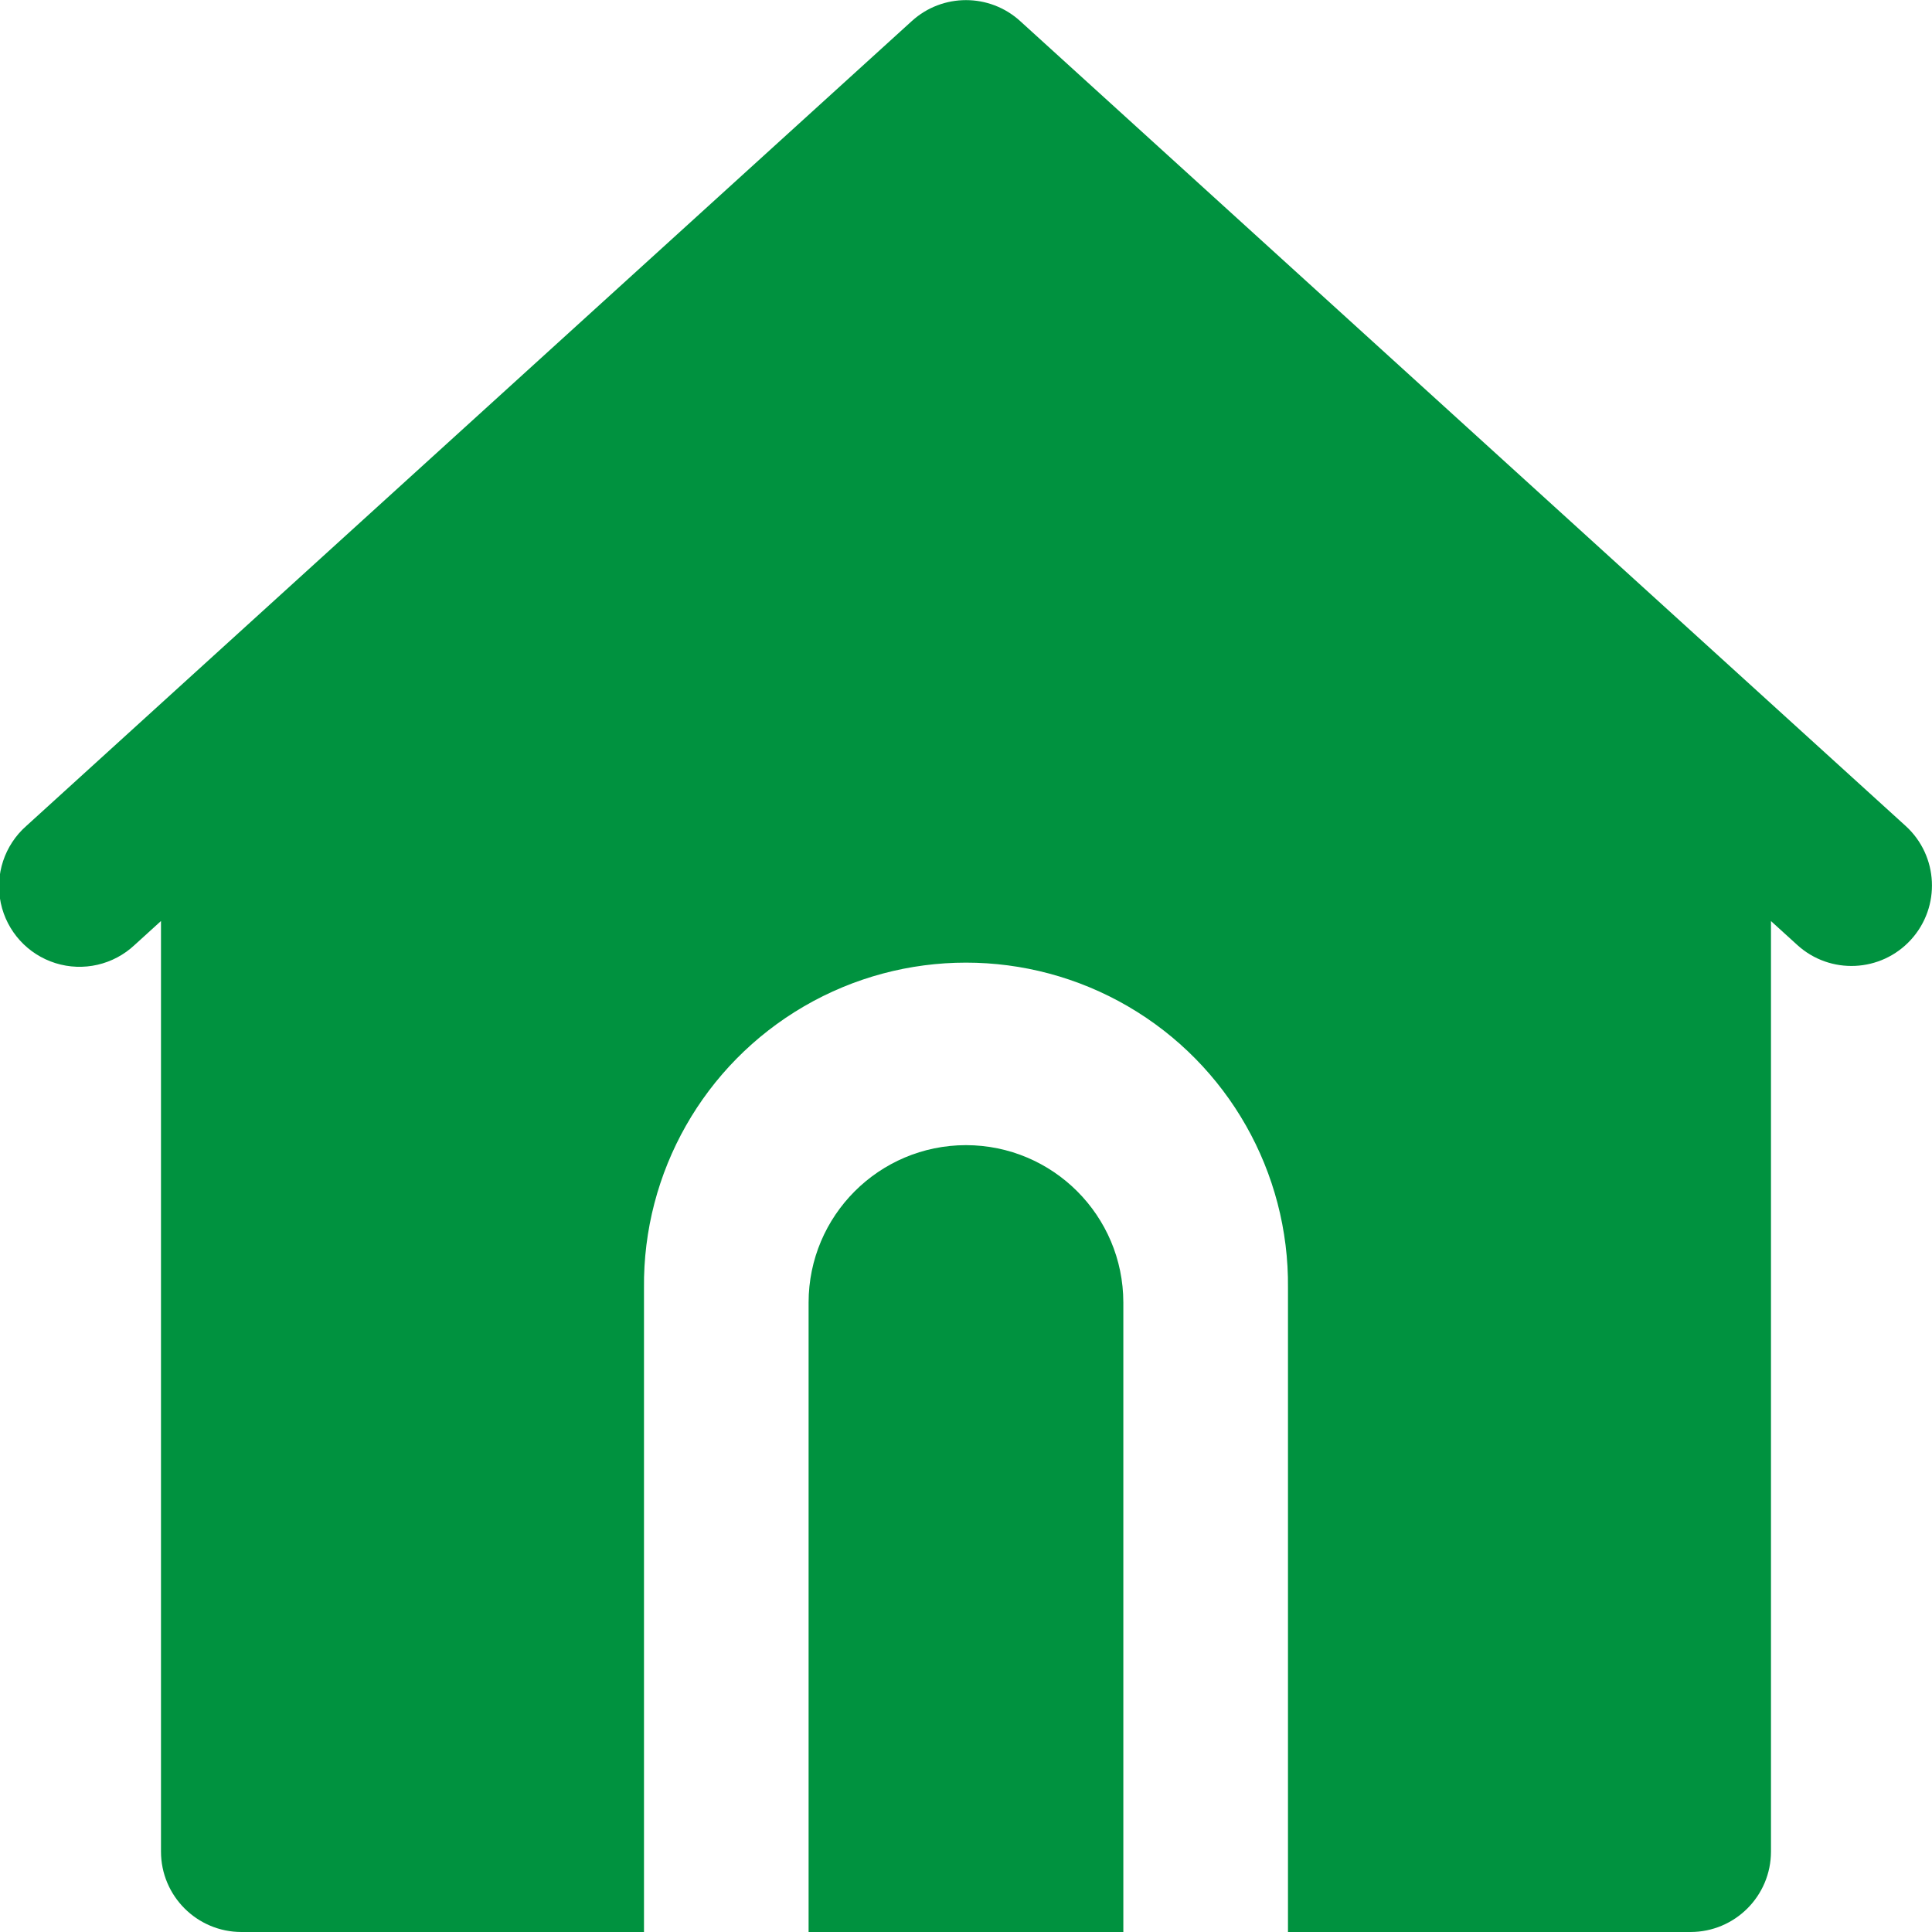
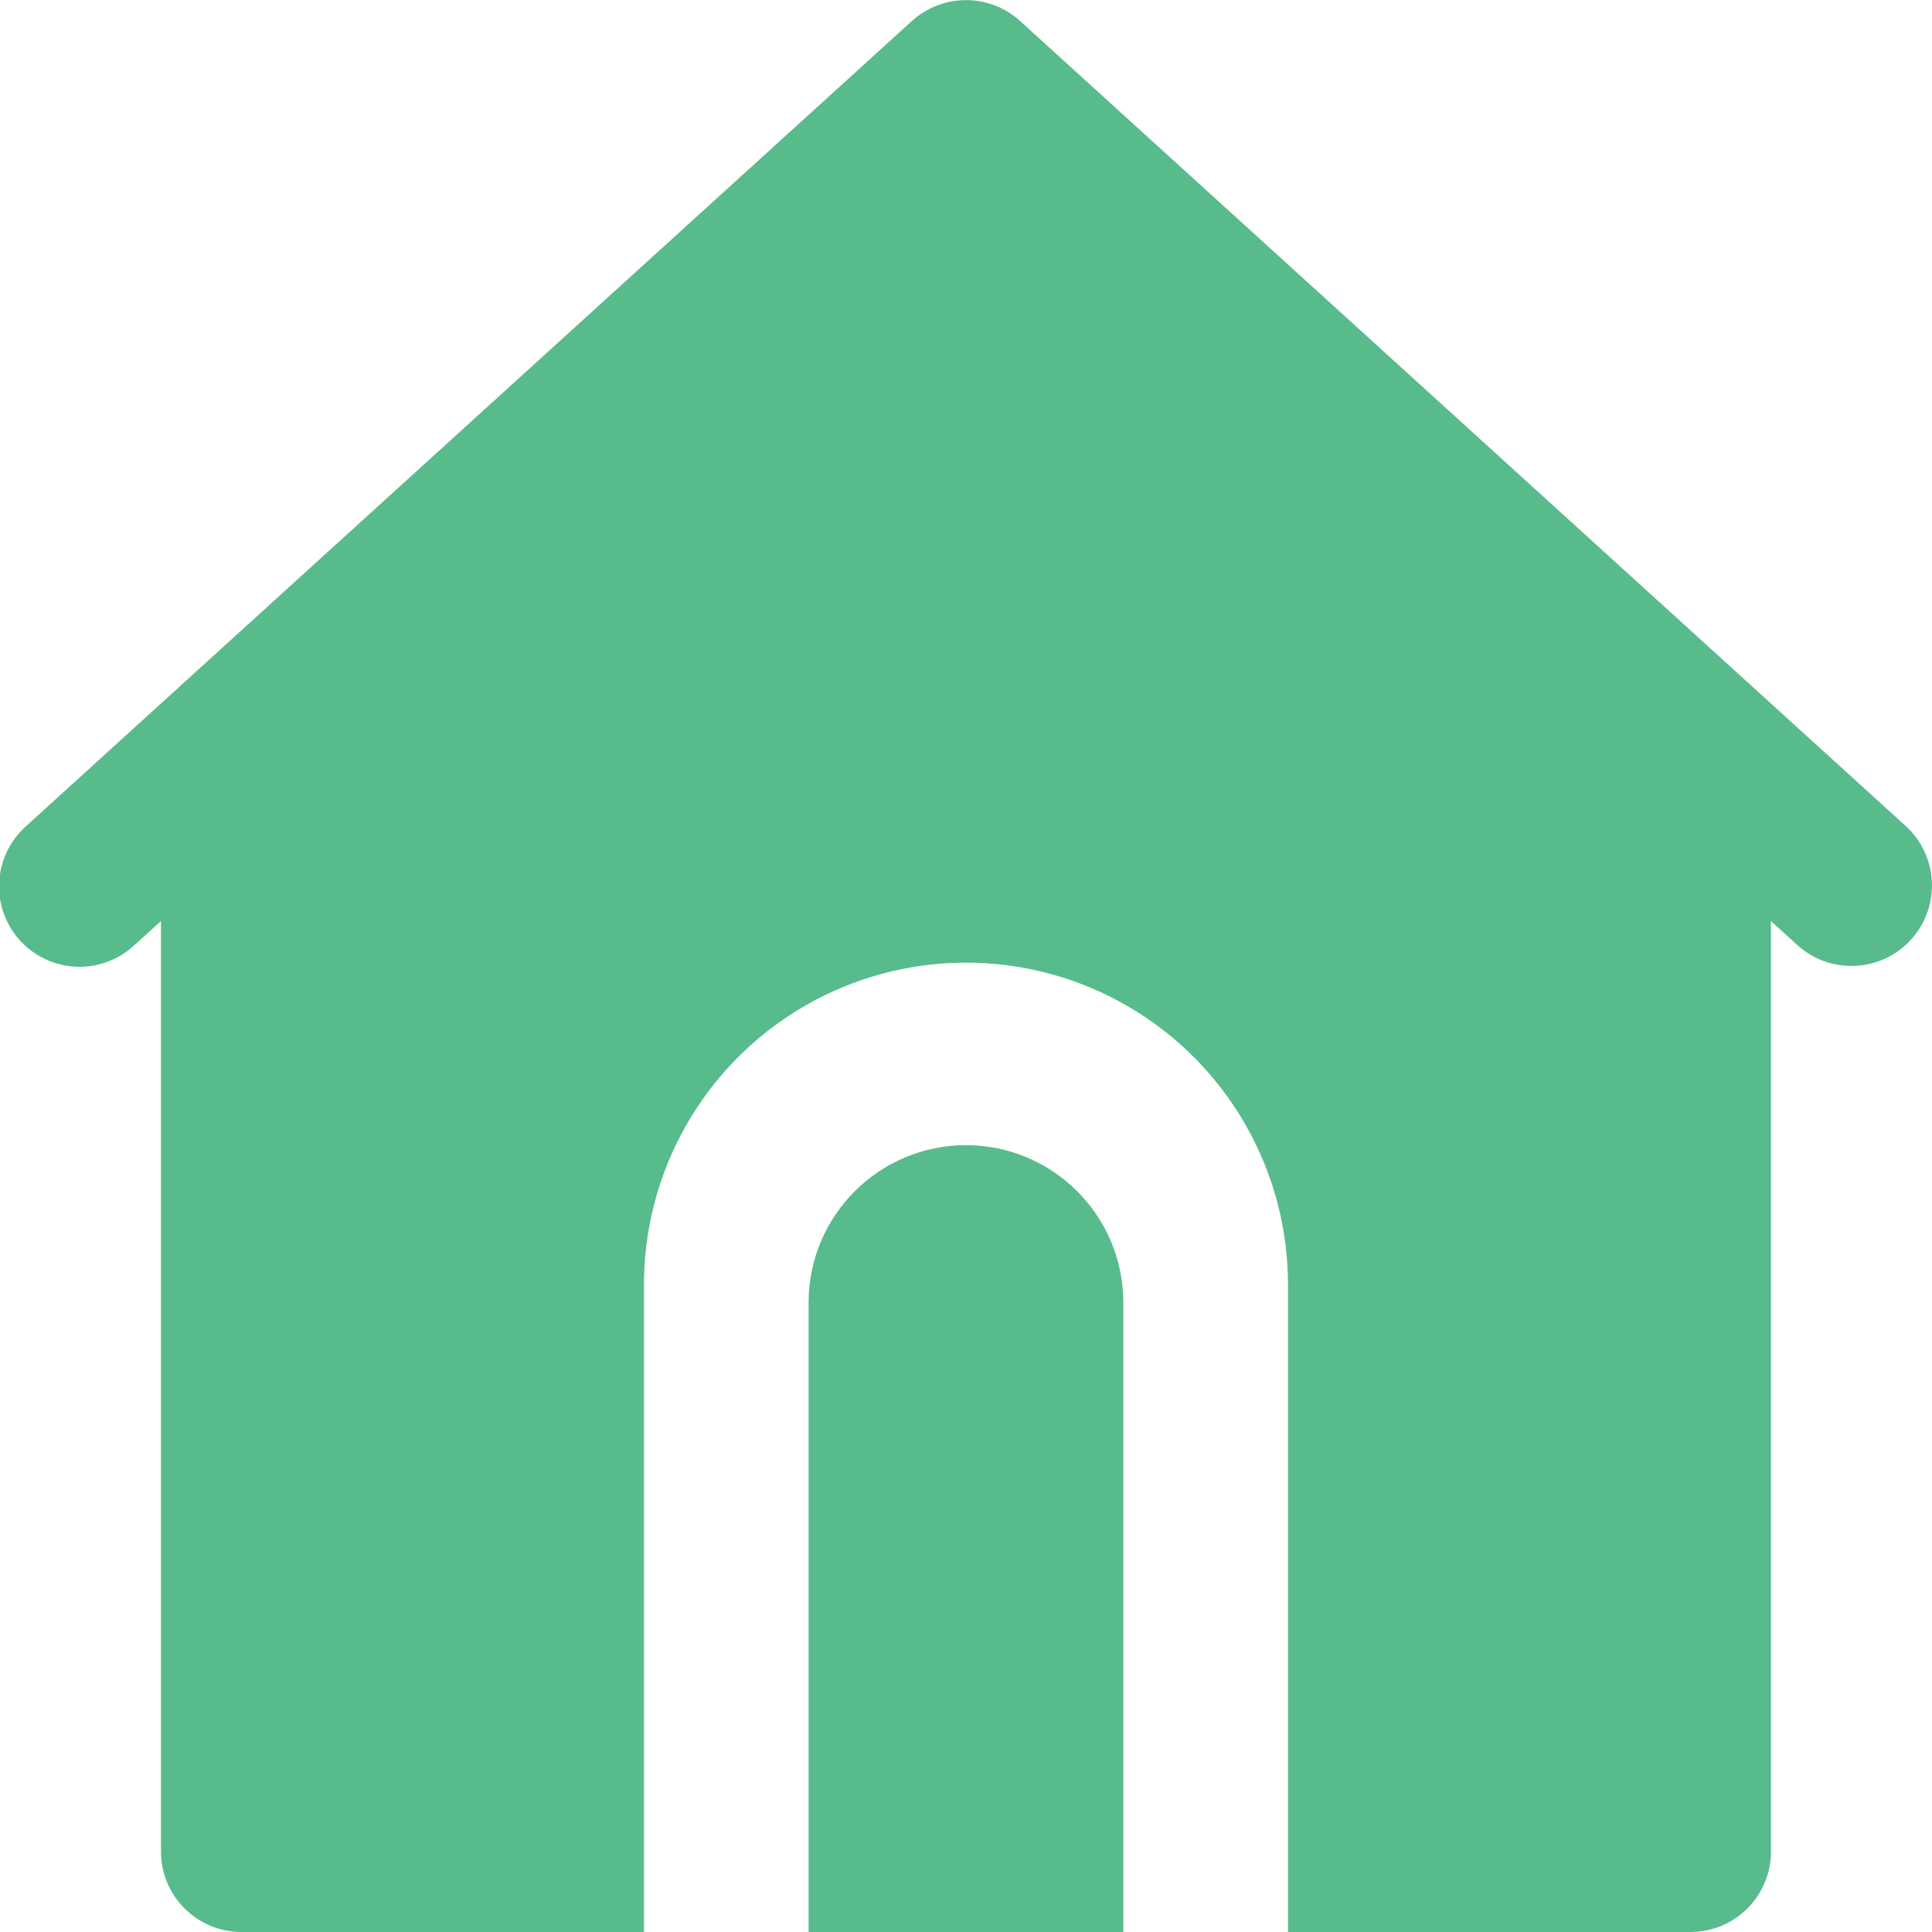
<svg xmlns="http://www.w3.org/2000/svg" id="Group_26" data-name="Group 26" width="54.998" height="55" viewBox="0 0 54.998 55">
  <g id="Group_25" data-name="Group 25" transform="translate(0 0)">
-     <path id="Path_67" data-name="Path 67" d="M54.258,23.513l-4.583-4.166L29.05.6a2.292,2.292,0,0,0-3.085,0L5.34,19.346.757,23.513A2.291,2.291,0,1,0,3.842,26.9l.749-.681V52.708A2.291,2.291,0,0,0,6.883,55H18.341V36.667a9.167,9.167,0,1,1,18.333,0V55H48.132a2.291,2.291,0,0,0,2.292-2.292V26.221l.749.681a2.291,2.291,0,1,0,3.085-3.389Z" transform="translate(-0.008 0)" fill="#00923f" />
-     <path id="Path_68" data-name="Path 68" d="M217.818,298.666a4.484,4.484,0,0,0-4.48,4.48v17.92h8.96v-17.92A4.484,4.484,0,0,0,217.818,298.666Z" transform="translate(-190.319 -266.066)" fill="#00923f" />
+     <path id="Path_67" data-name="Path 67" d="M54.258,23.513l-4.583-4.166L29.05.6a2.292,2.292,0,0,0-3.085,0L5.34,19.346.757,23.513A2.291,2.291,0,1,0,3.842,26.9l.749-.681V52.708A2.291,2.291,0,0,0,6.883,55H18.341V36.667a9.167,9.167,0,1,1,18.333,0V55H48.132a2.291,2.291,0,0,0,2.292-2.292V26.221l.749.681a2.291,2.291,0,1,0,3.085-3.389Z" transform="translate(-0.008 0)" fill="#58bb8c" />
+     <path id="Path_68" data-name="Path 68" d="M217.818,298.666a4.484,4.484,0,0,0-4.48,4.48v17.92h8.96v-17.92A4.484,4.484,0,0,0,217.818,298.666Z" transform="translate(-190.319 -266.066)" fill="#58bb8c" />
  </g>
</svg>
